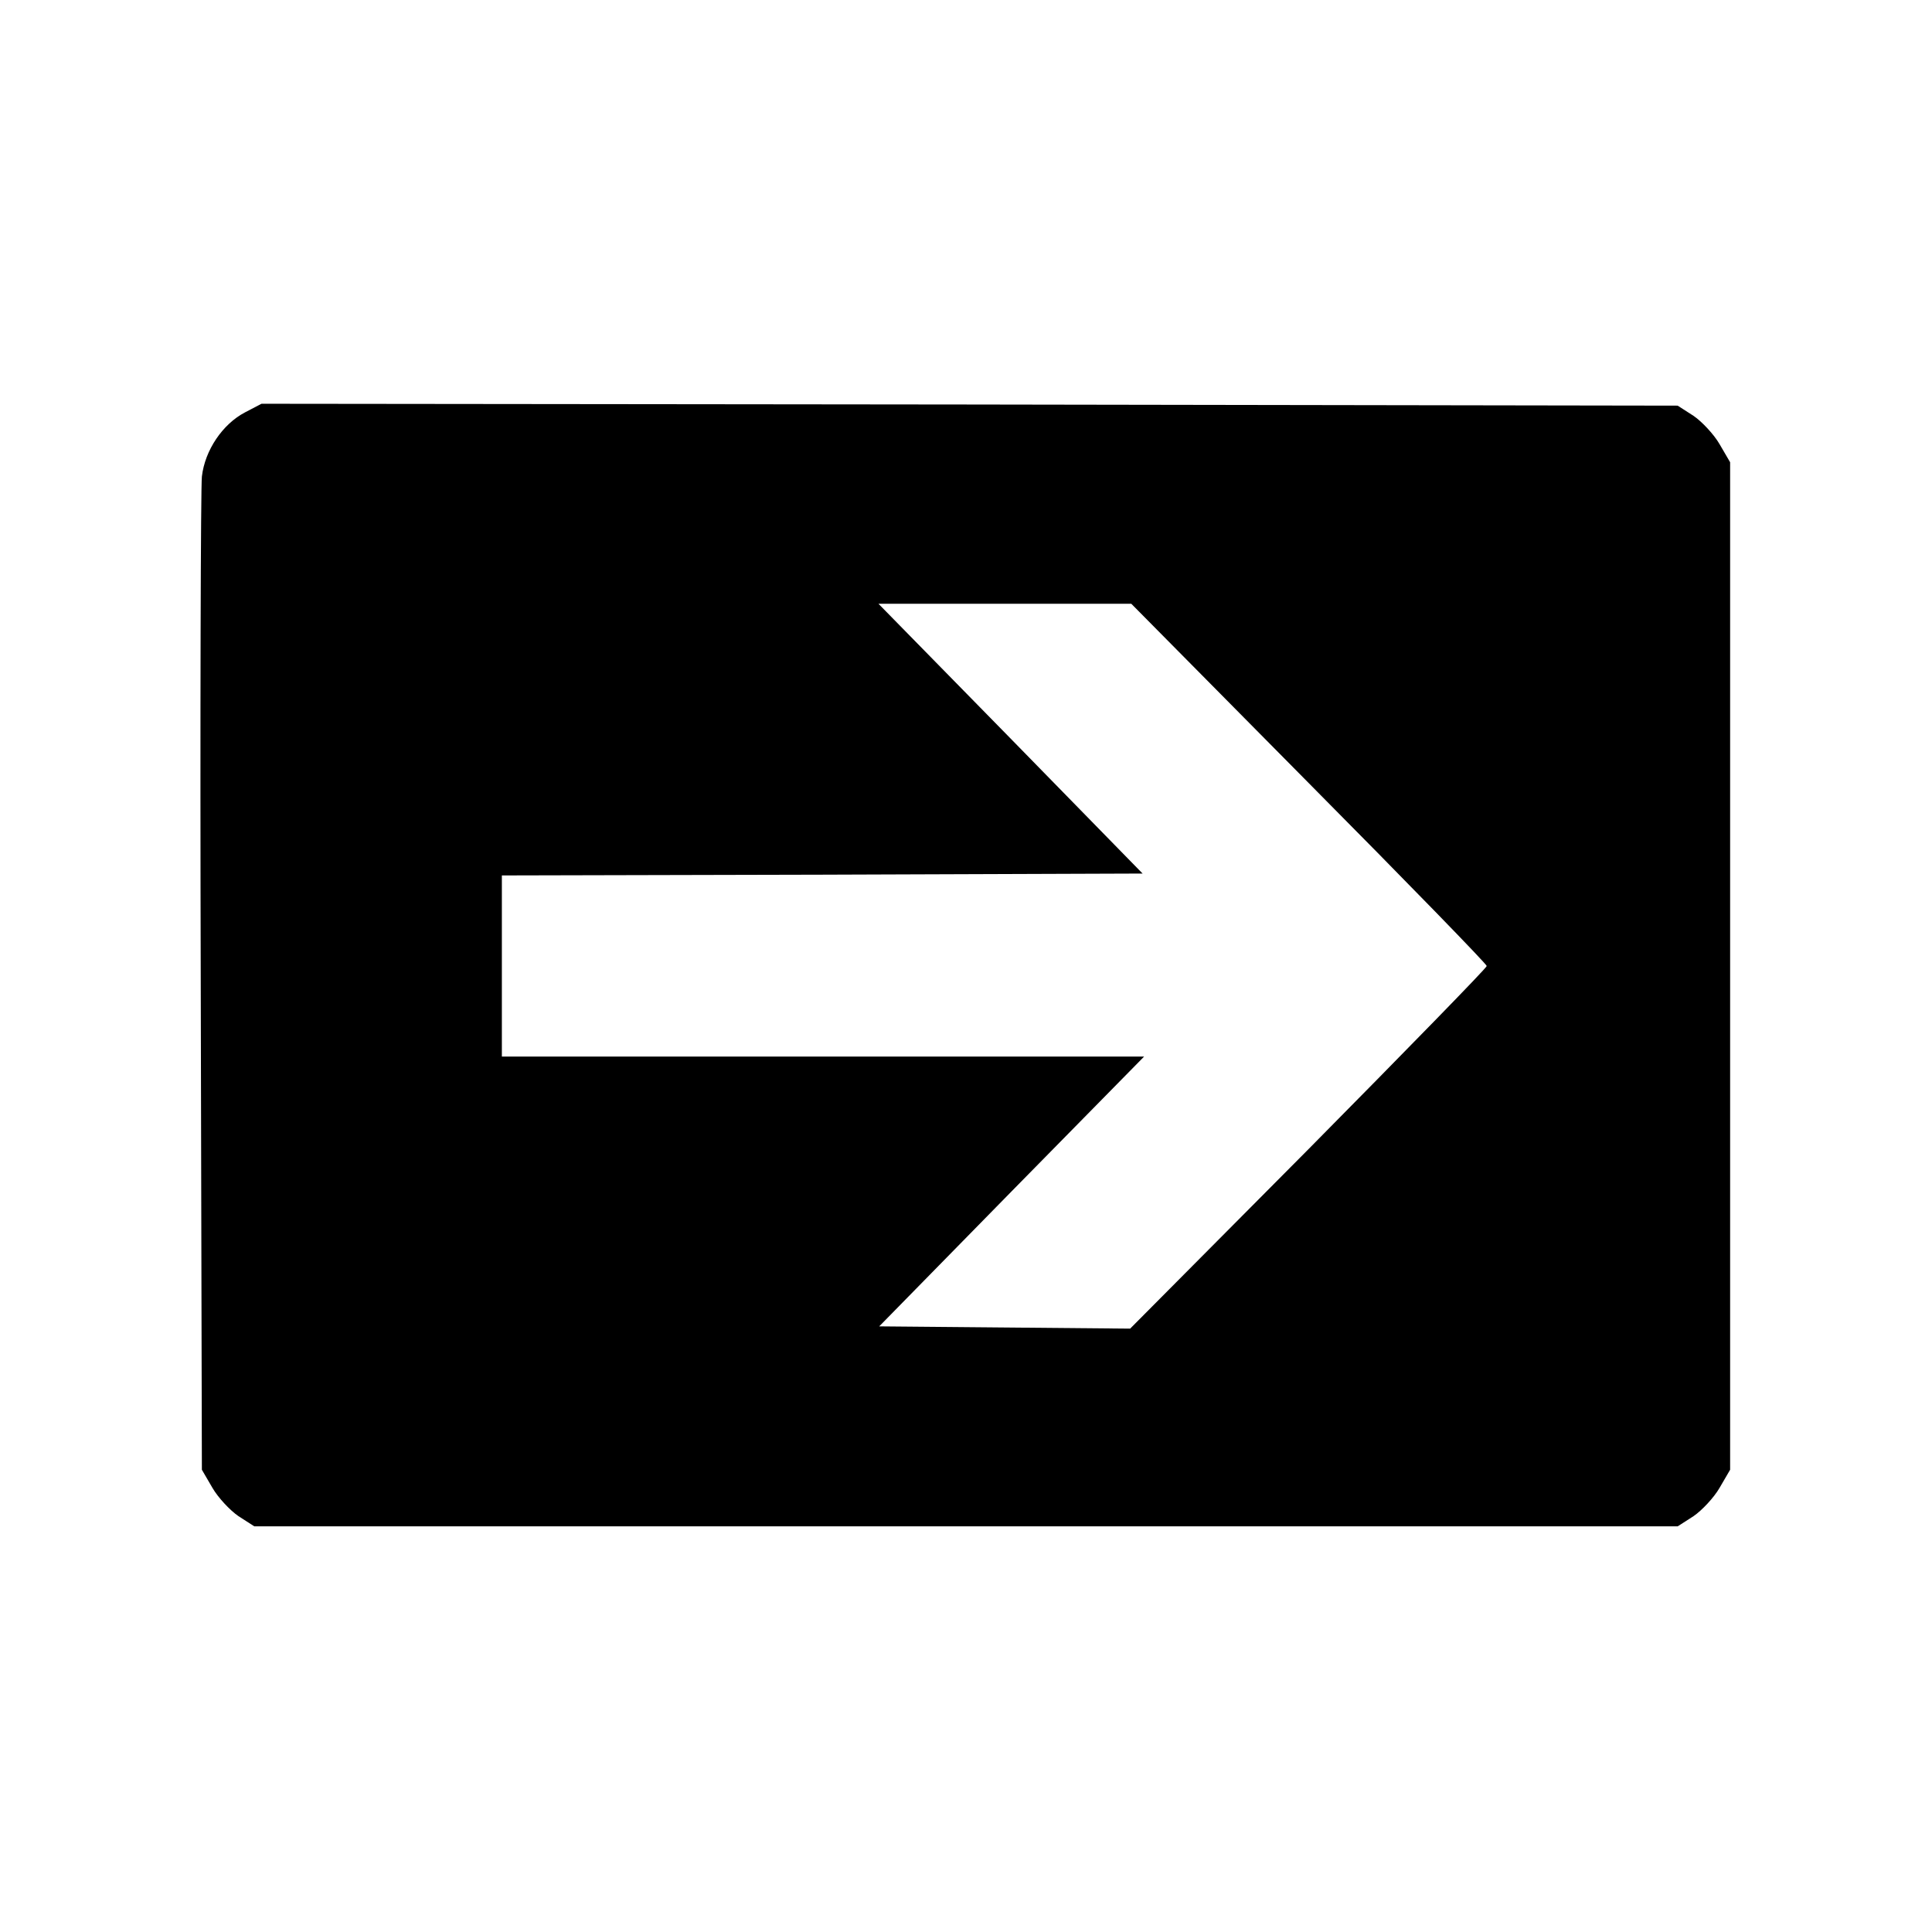
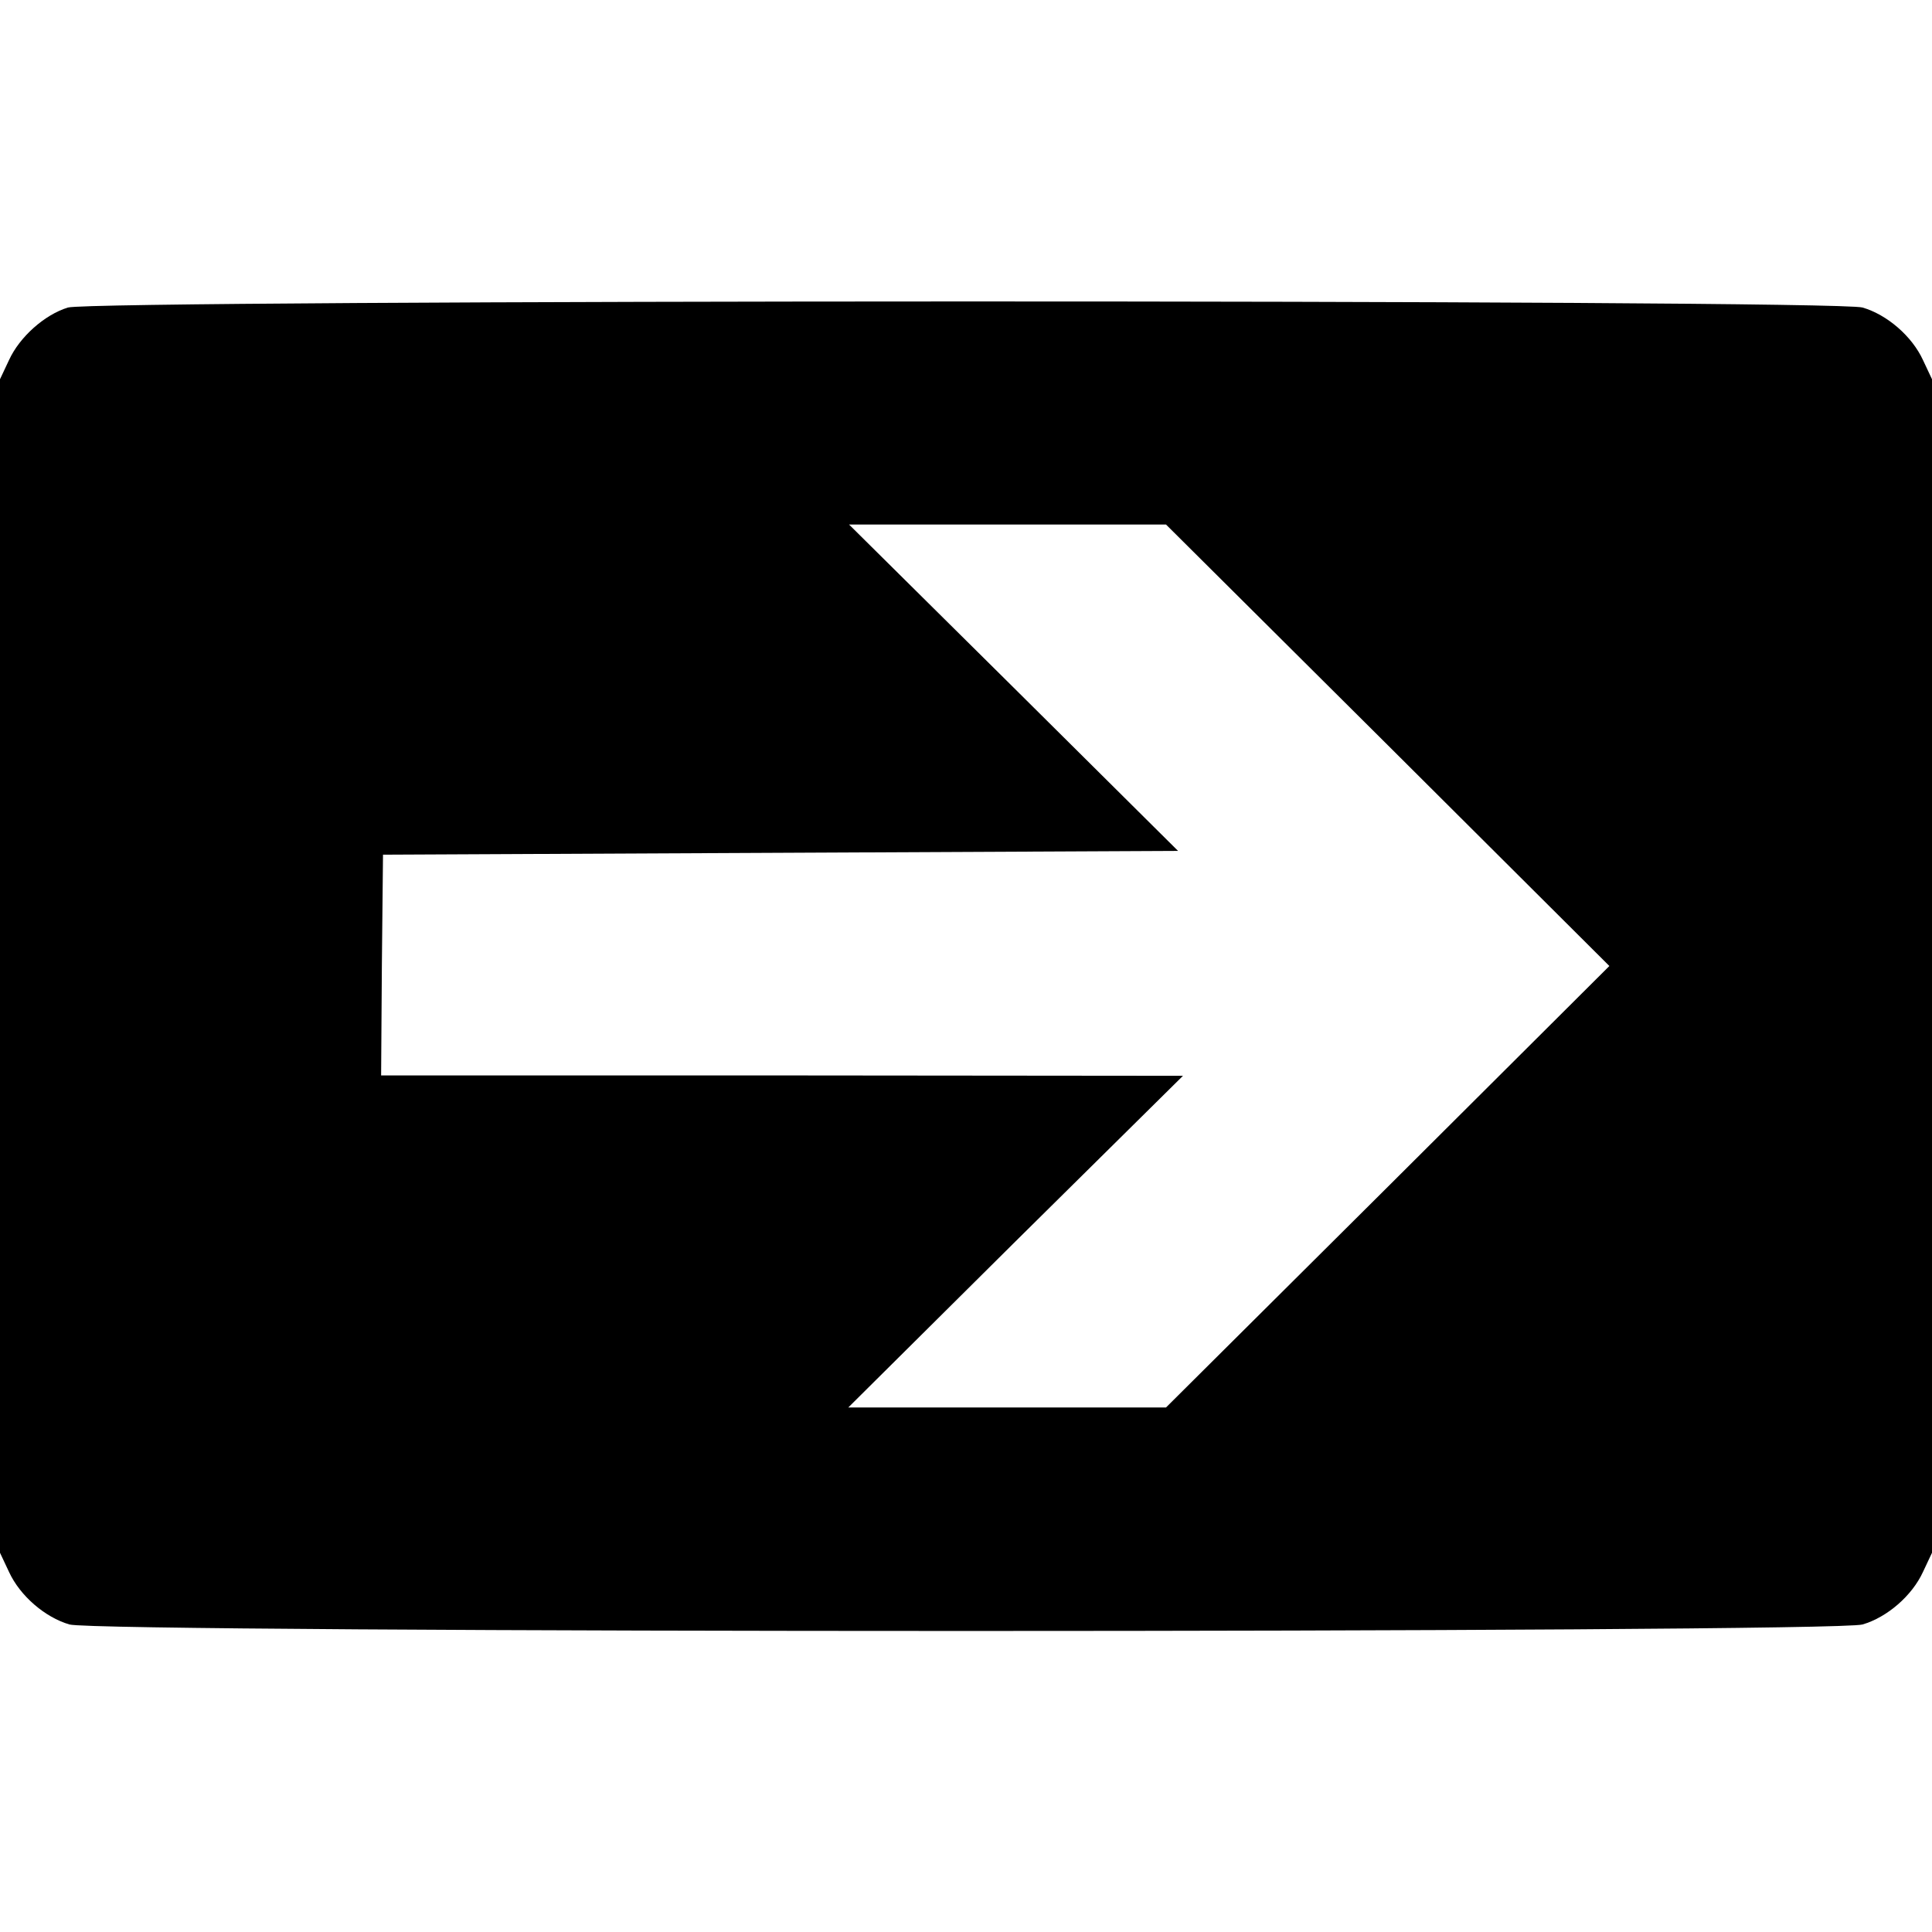
<svg xmlns="http://www.w3.org/2000/svg" version="1.0" width="512pt" height="512pt" viewBox="0 0 512 512" preserveAspectRatio="xMidYMid meet">
  <g transform="translate(0,512) scale(0.1,-0.1)" fill="#000000" stroke="none">
-     <path d="M649 4027 c-59 -31 -106 -100 -114 -170 -3 -28 -5 -632 -3 -1342 l3 -1290 28 -48 c15 -26 47 -60 69 -75 l42 -27 1886 0 1886 0 42 27 c22 15 54 49 69 75 l28 48 0 1335 0 1335 -28 48 c-15 26 -47 60 -69 75 l-42 27 -1876 3 -1877 2 -44 -23z m2820 -983 c259 -261 471 -479 471 -484 0 -5 -213 -223 -472 -485 l-473 -476 -333 3 -332 3 351 358 351 357 -851 0 -851 0 0 240 0 240 849 2 849 3 -350 358 -350 357 335 0 335 0 471 -476z" />
+     <path d="M180 4305 c-62 -19 -128 -78 -156 -139 l-24 -51 0 -1555 0 -1555 24 -51 c29 -63 95 -120 160 -139 75 -23 4677 -23 4752 0 65 19 131 76 160 139 l24 51 0 1555 0 1555 -24 51 c-29 63 -95 120 -160 139 -73 22 -4686 21 -4756 0z m3498 -1160 l587 -585 -587 -585 -588 -585 -421 0 -421 0 443 440 444 439 -1063 1 -1062 0 2 293 3 292 1054 5 1053 5 -436 433 -436 432 420 0 420 0 588 -585z" />
  </g>
</svg>
